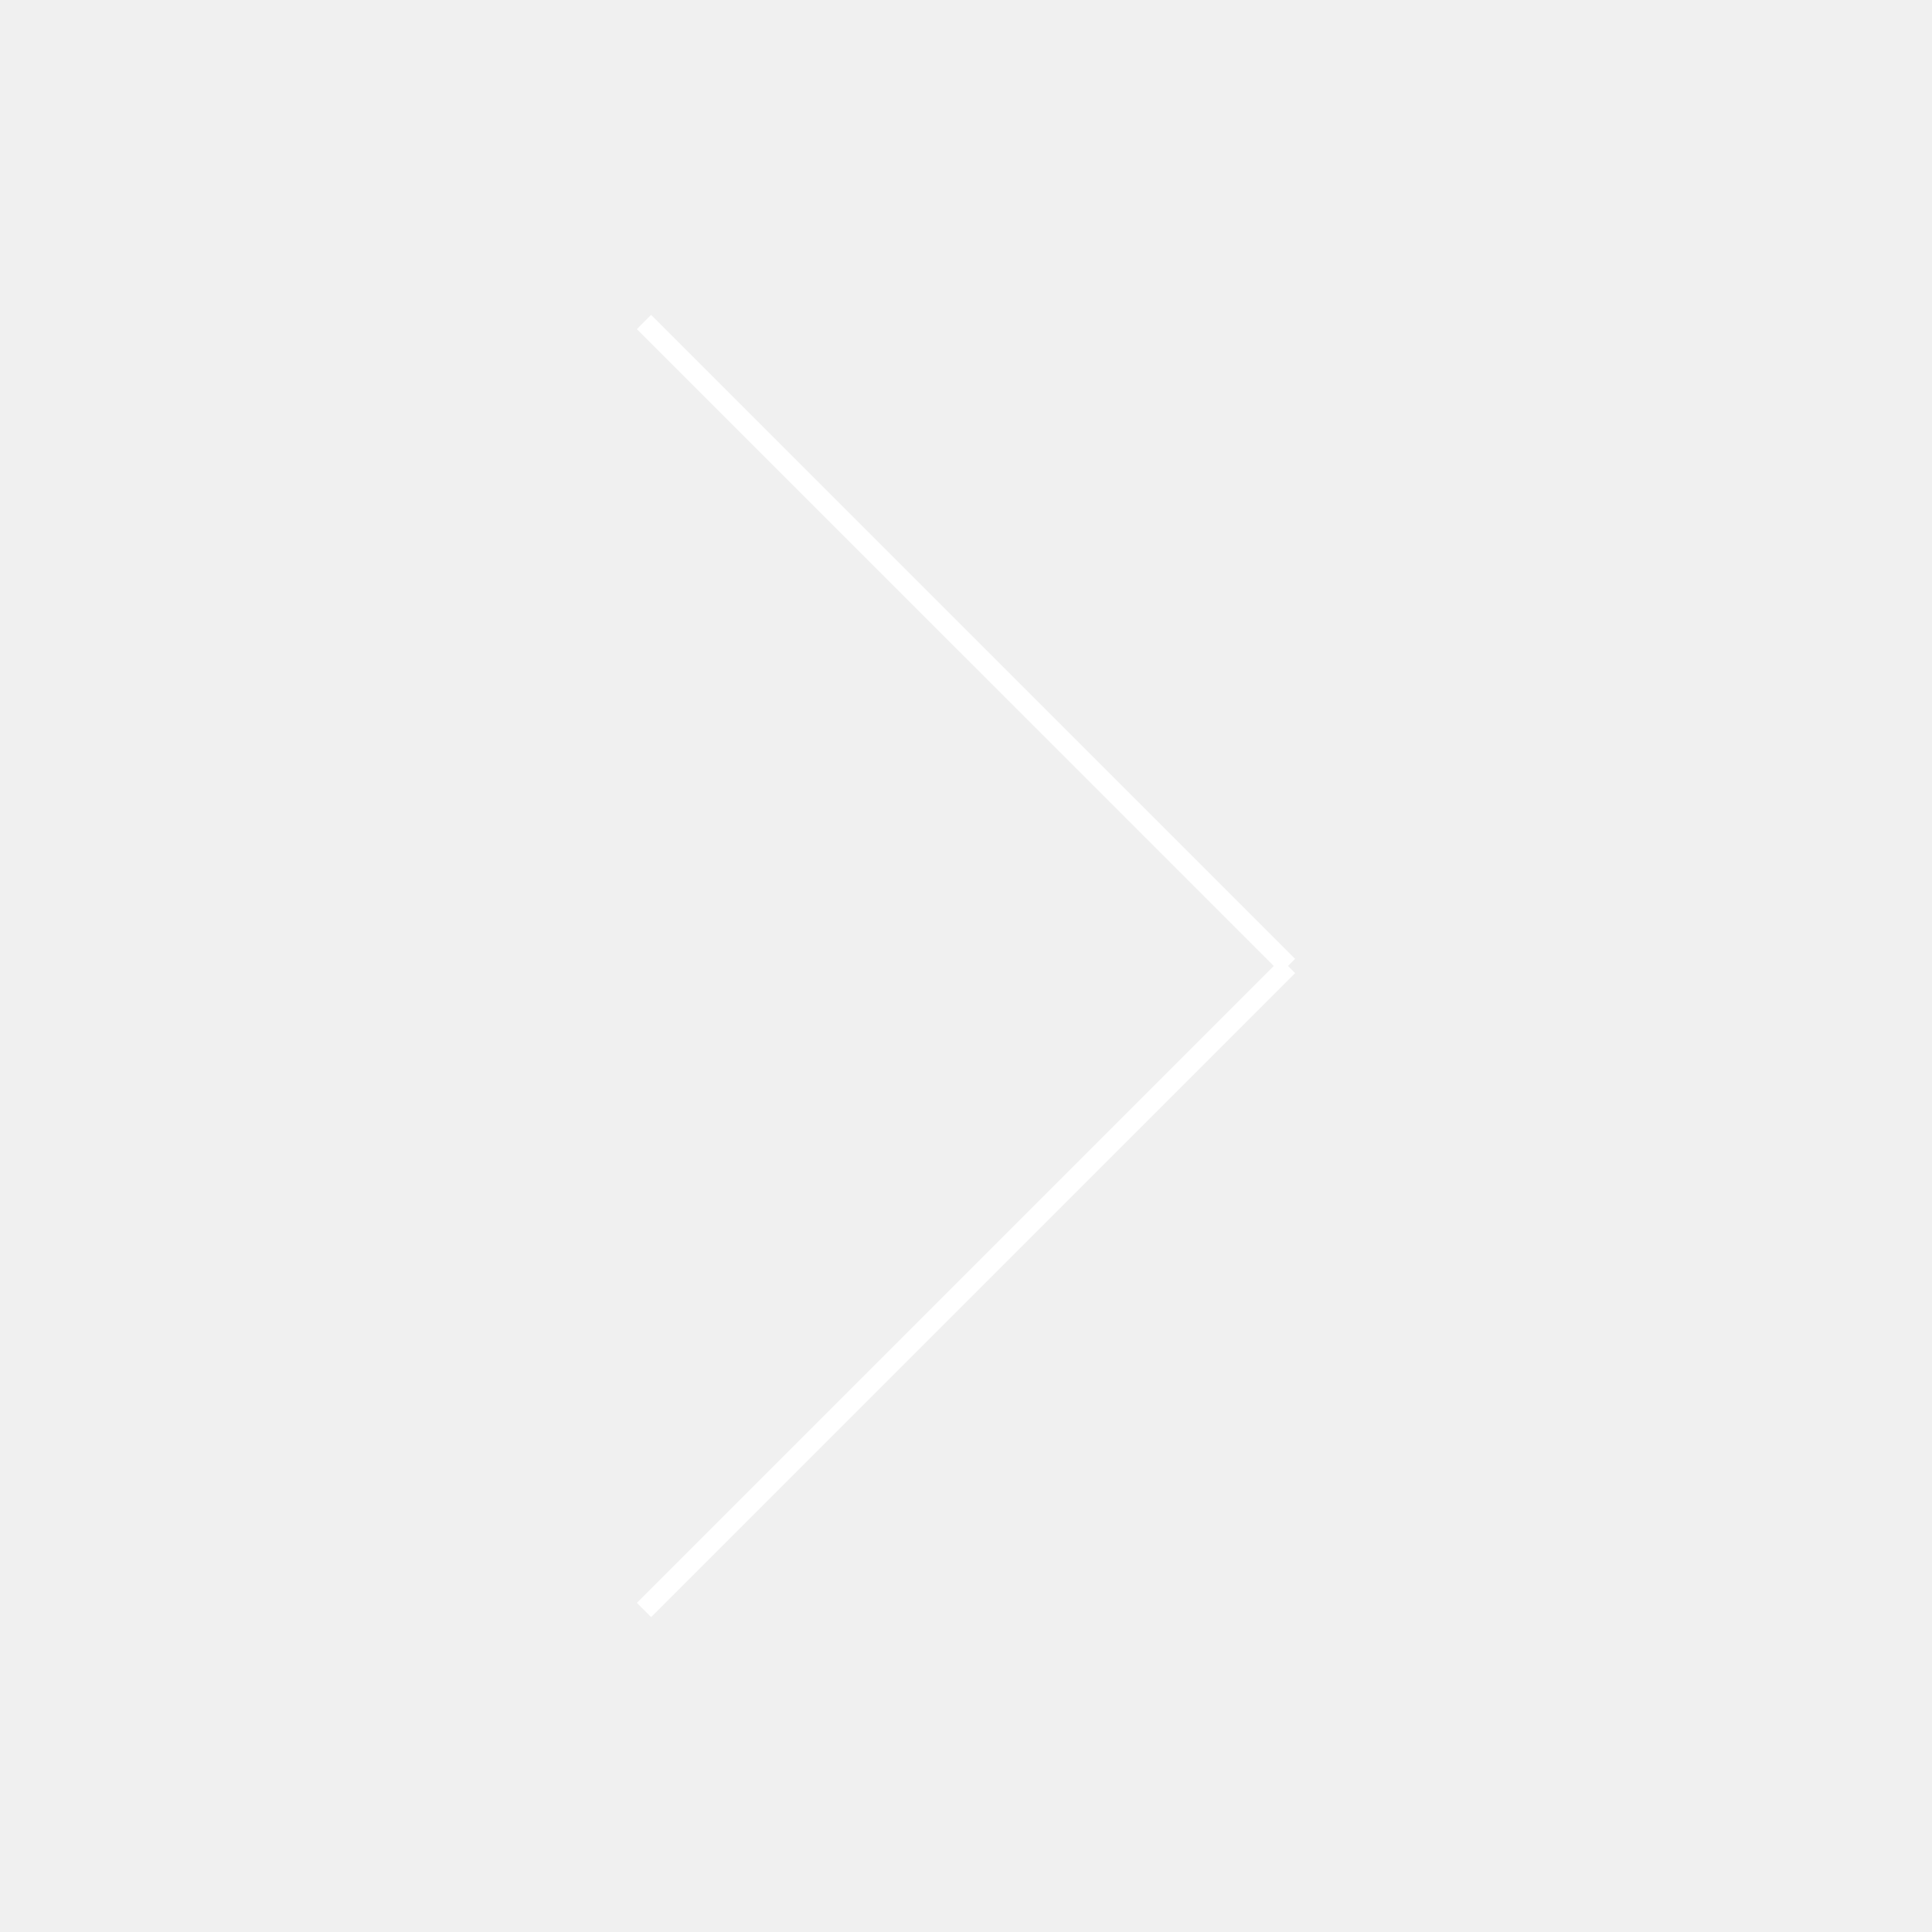
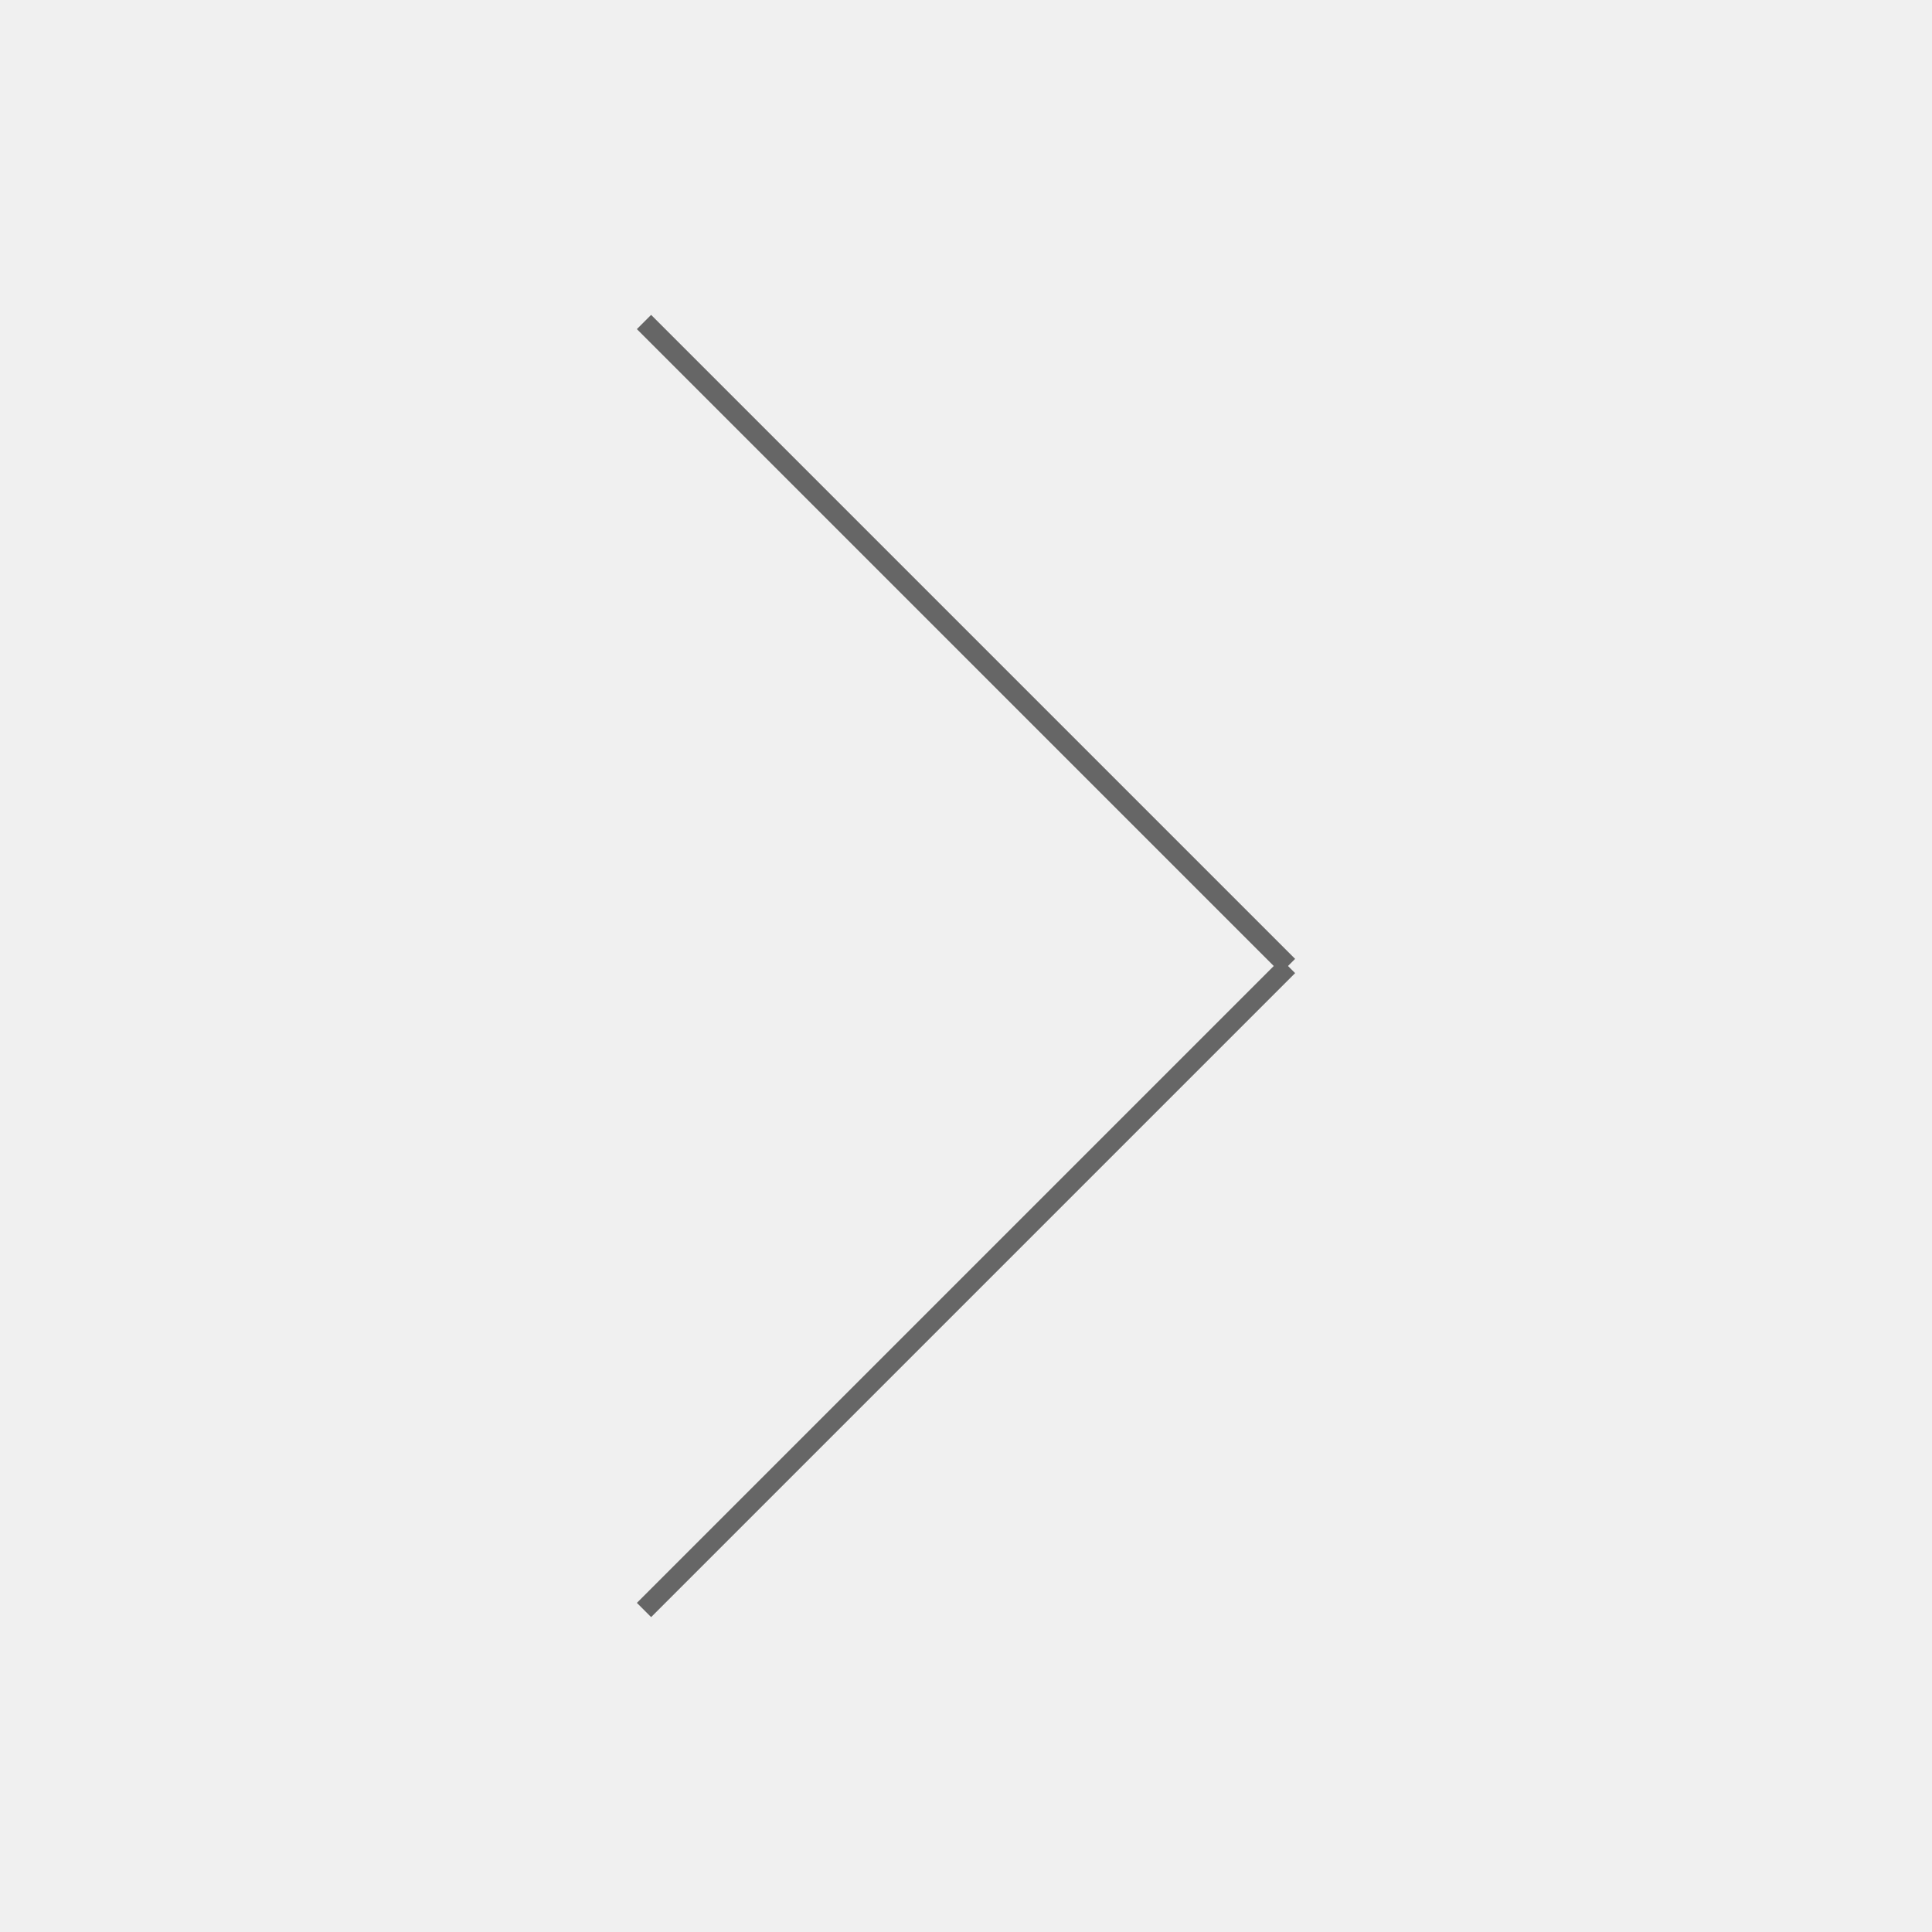
- <svg xmlns="http://www.w3.org/2000/svg" width="96px" height="96px" viewBox="0 0 96 96" zoomAndPan="disable">
-   <style>
- 		line {
- 			stroke: #fff;
- 			stroke-width: 1px;
- 		}
- 	</style>
-   <line x1="32" y1="16" x2="64" y2="48" />
-   <line x1="32" y1="80" x2="64" y2="48" />
+ <svg xmlns="http://www.w3.org/2000/svg" version="1.1" id="Layer_1" zoomAndPan="disable" x="0px" y="0px" viewBox="-257 349 96 96" style="enable-background:new -257 349 96 96;" xml:space="preserve">
+   <style type="text/css">
+ 	.st0{fill:none;stroke:#666666;}
+ </style>
+   <line class="st0" x1="-225" y1="365" x2="-193" y2="397" />
+   <line class="st0" x1="-225" y1="429" x2="-193" y2="397" />
</svg>
